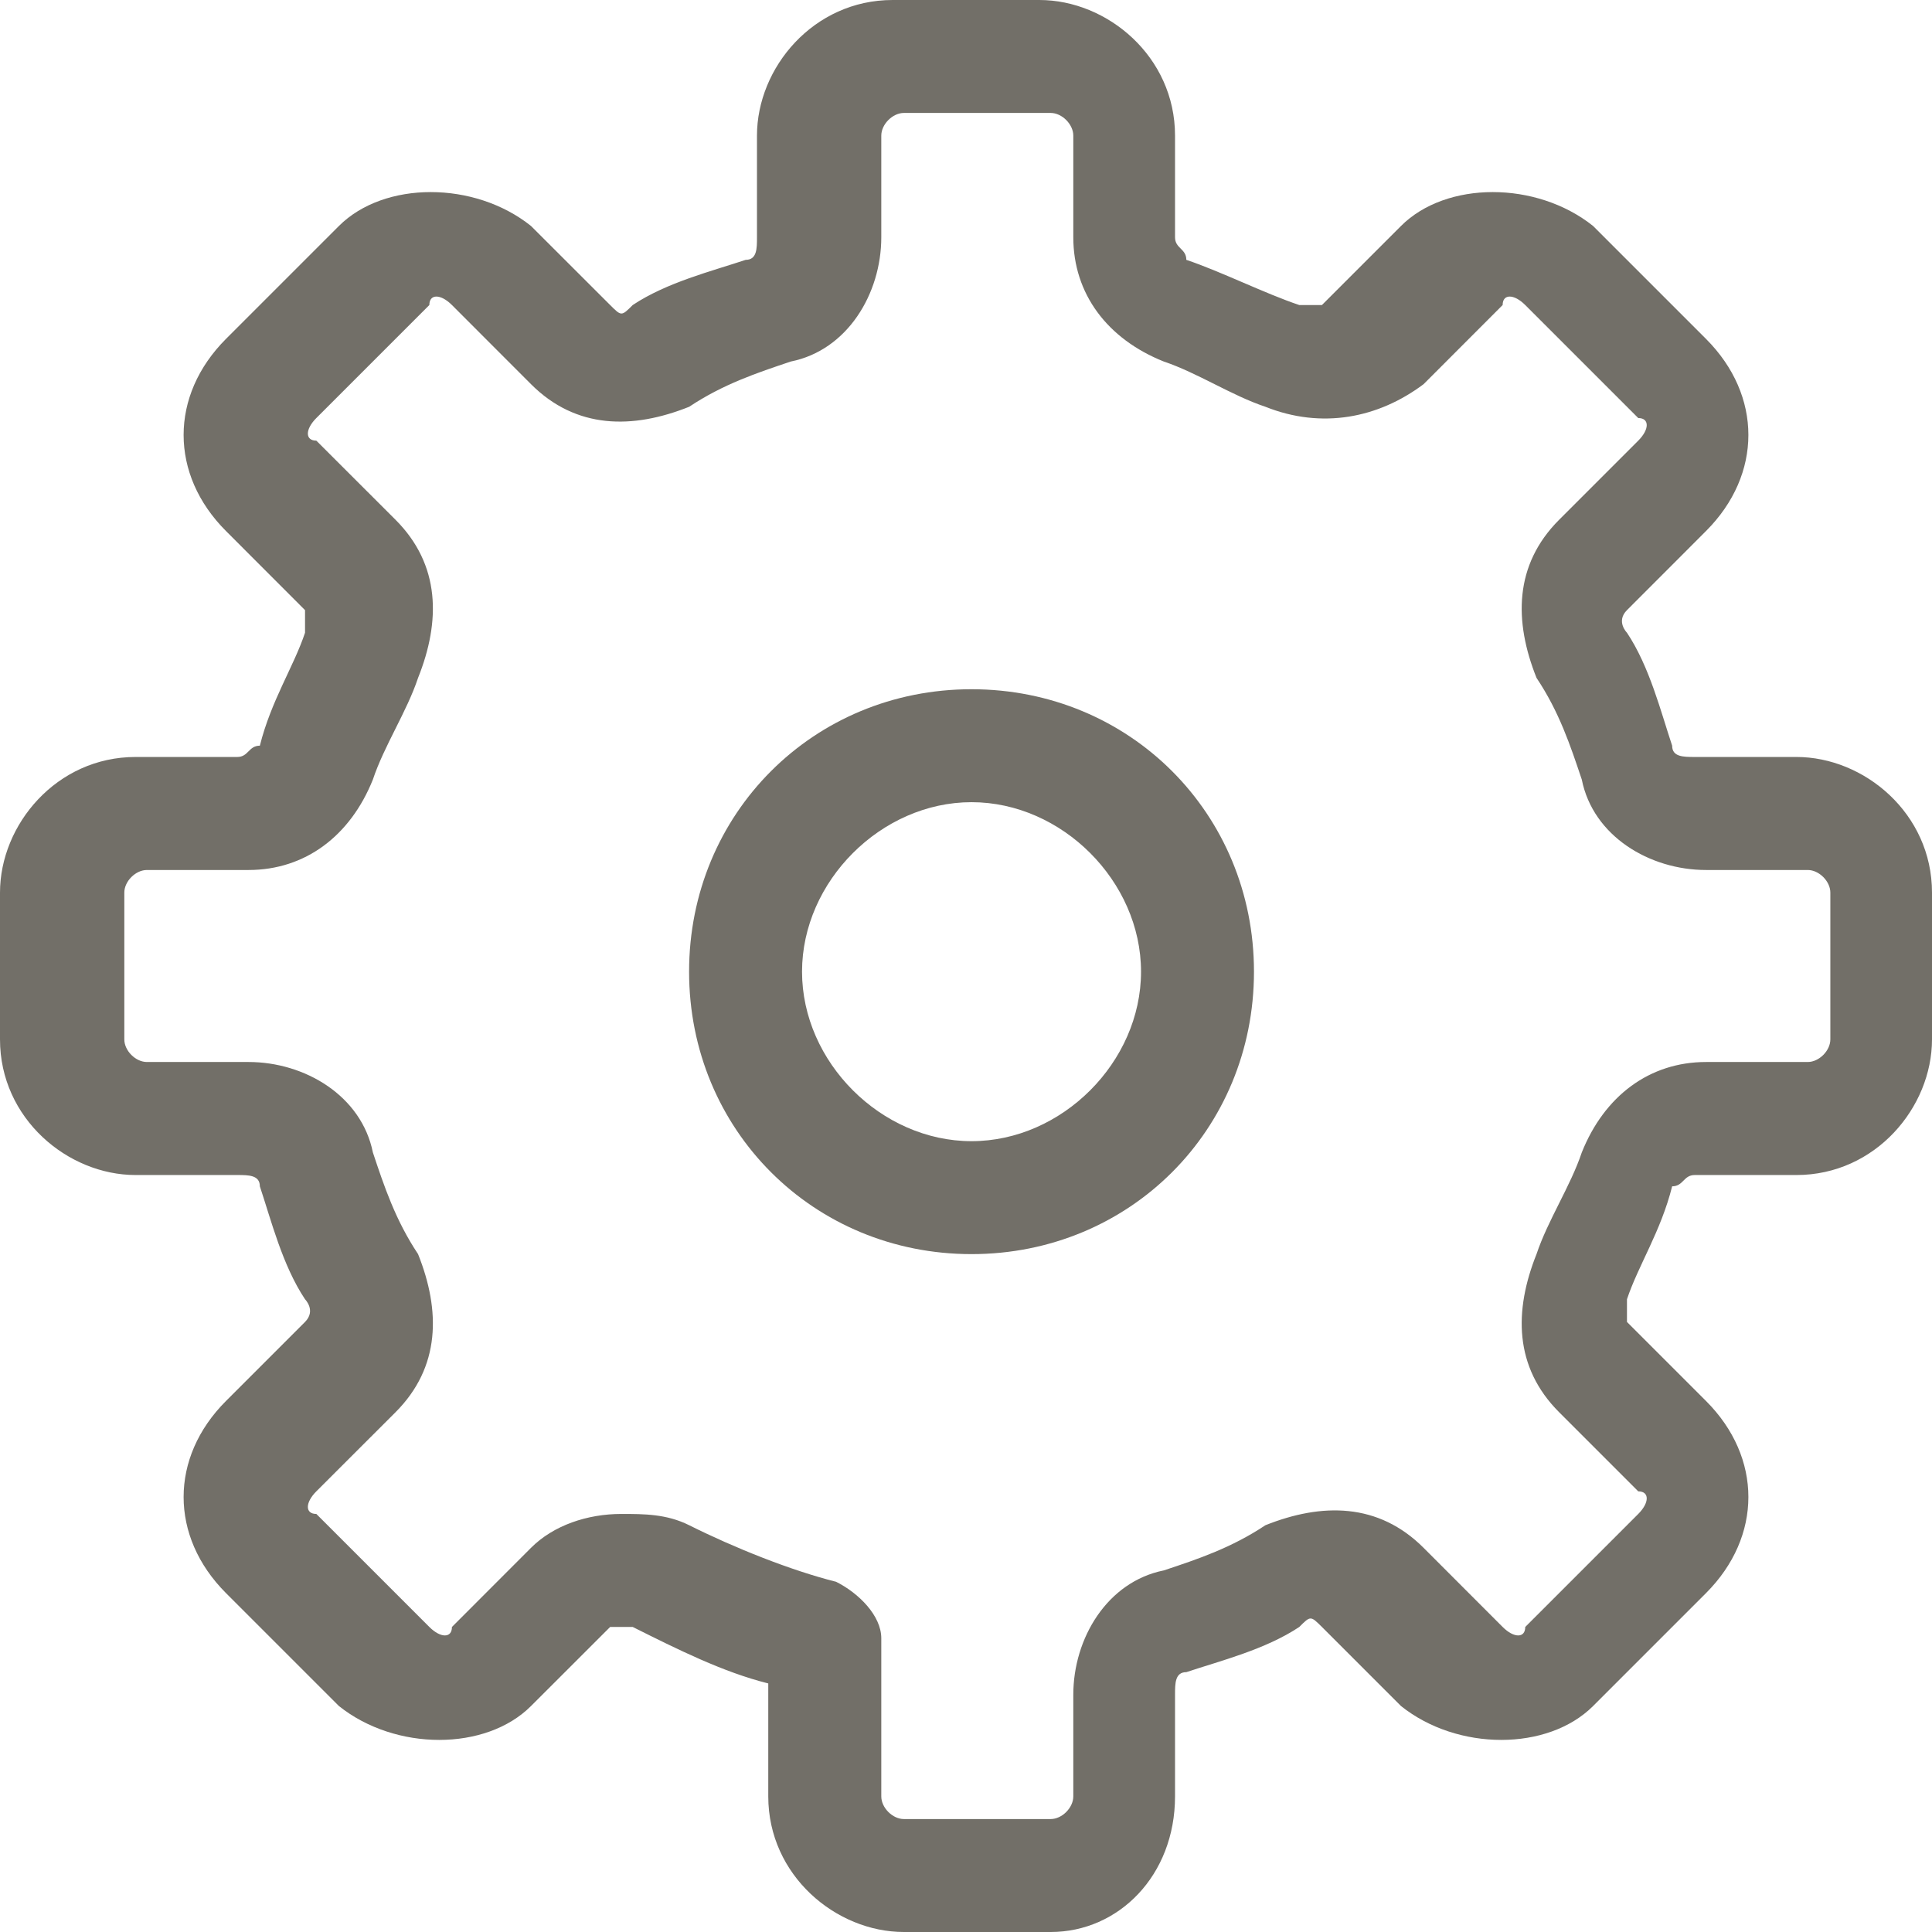
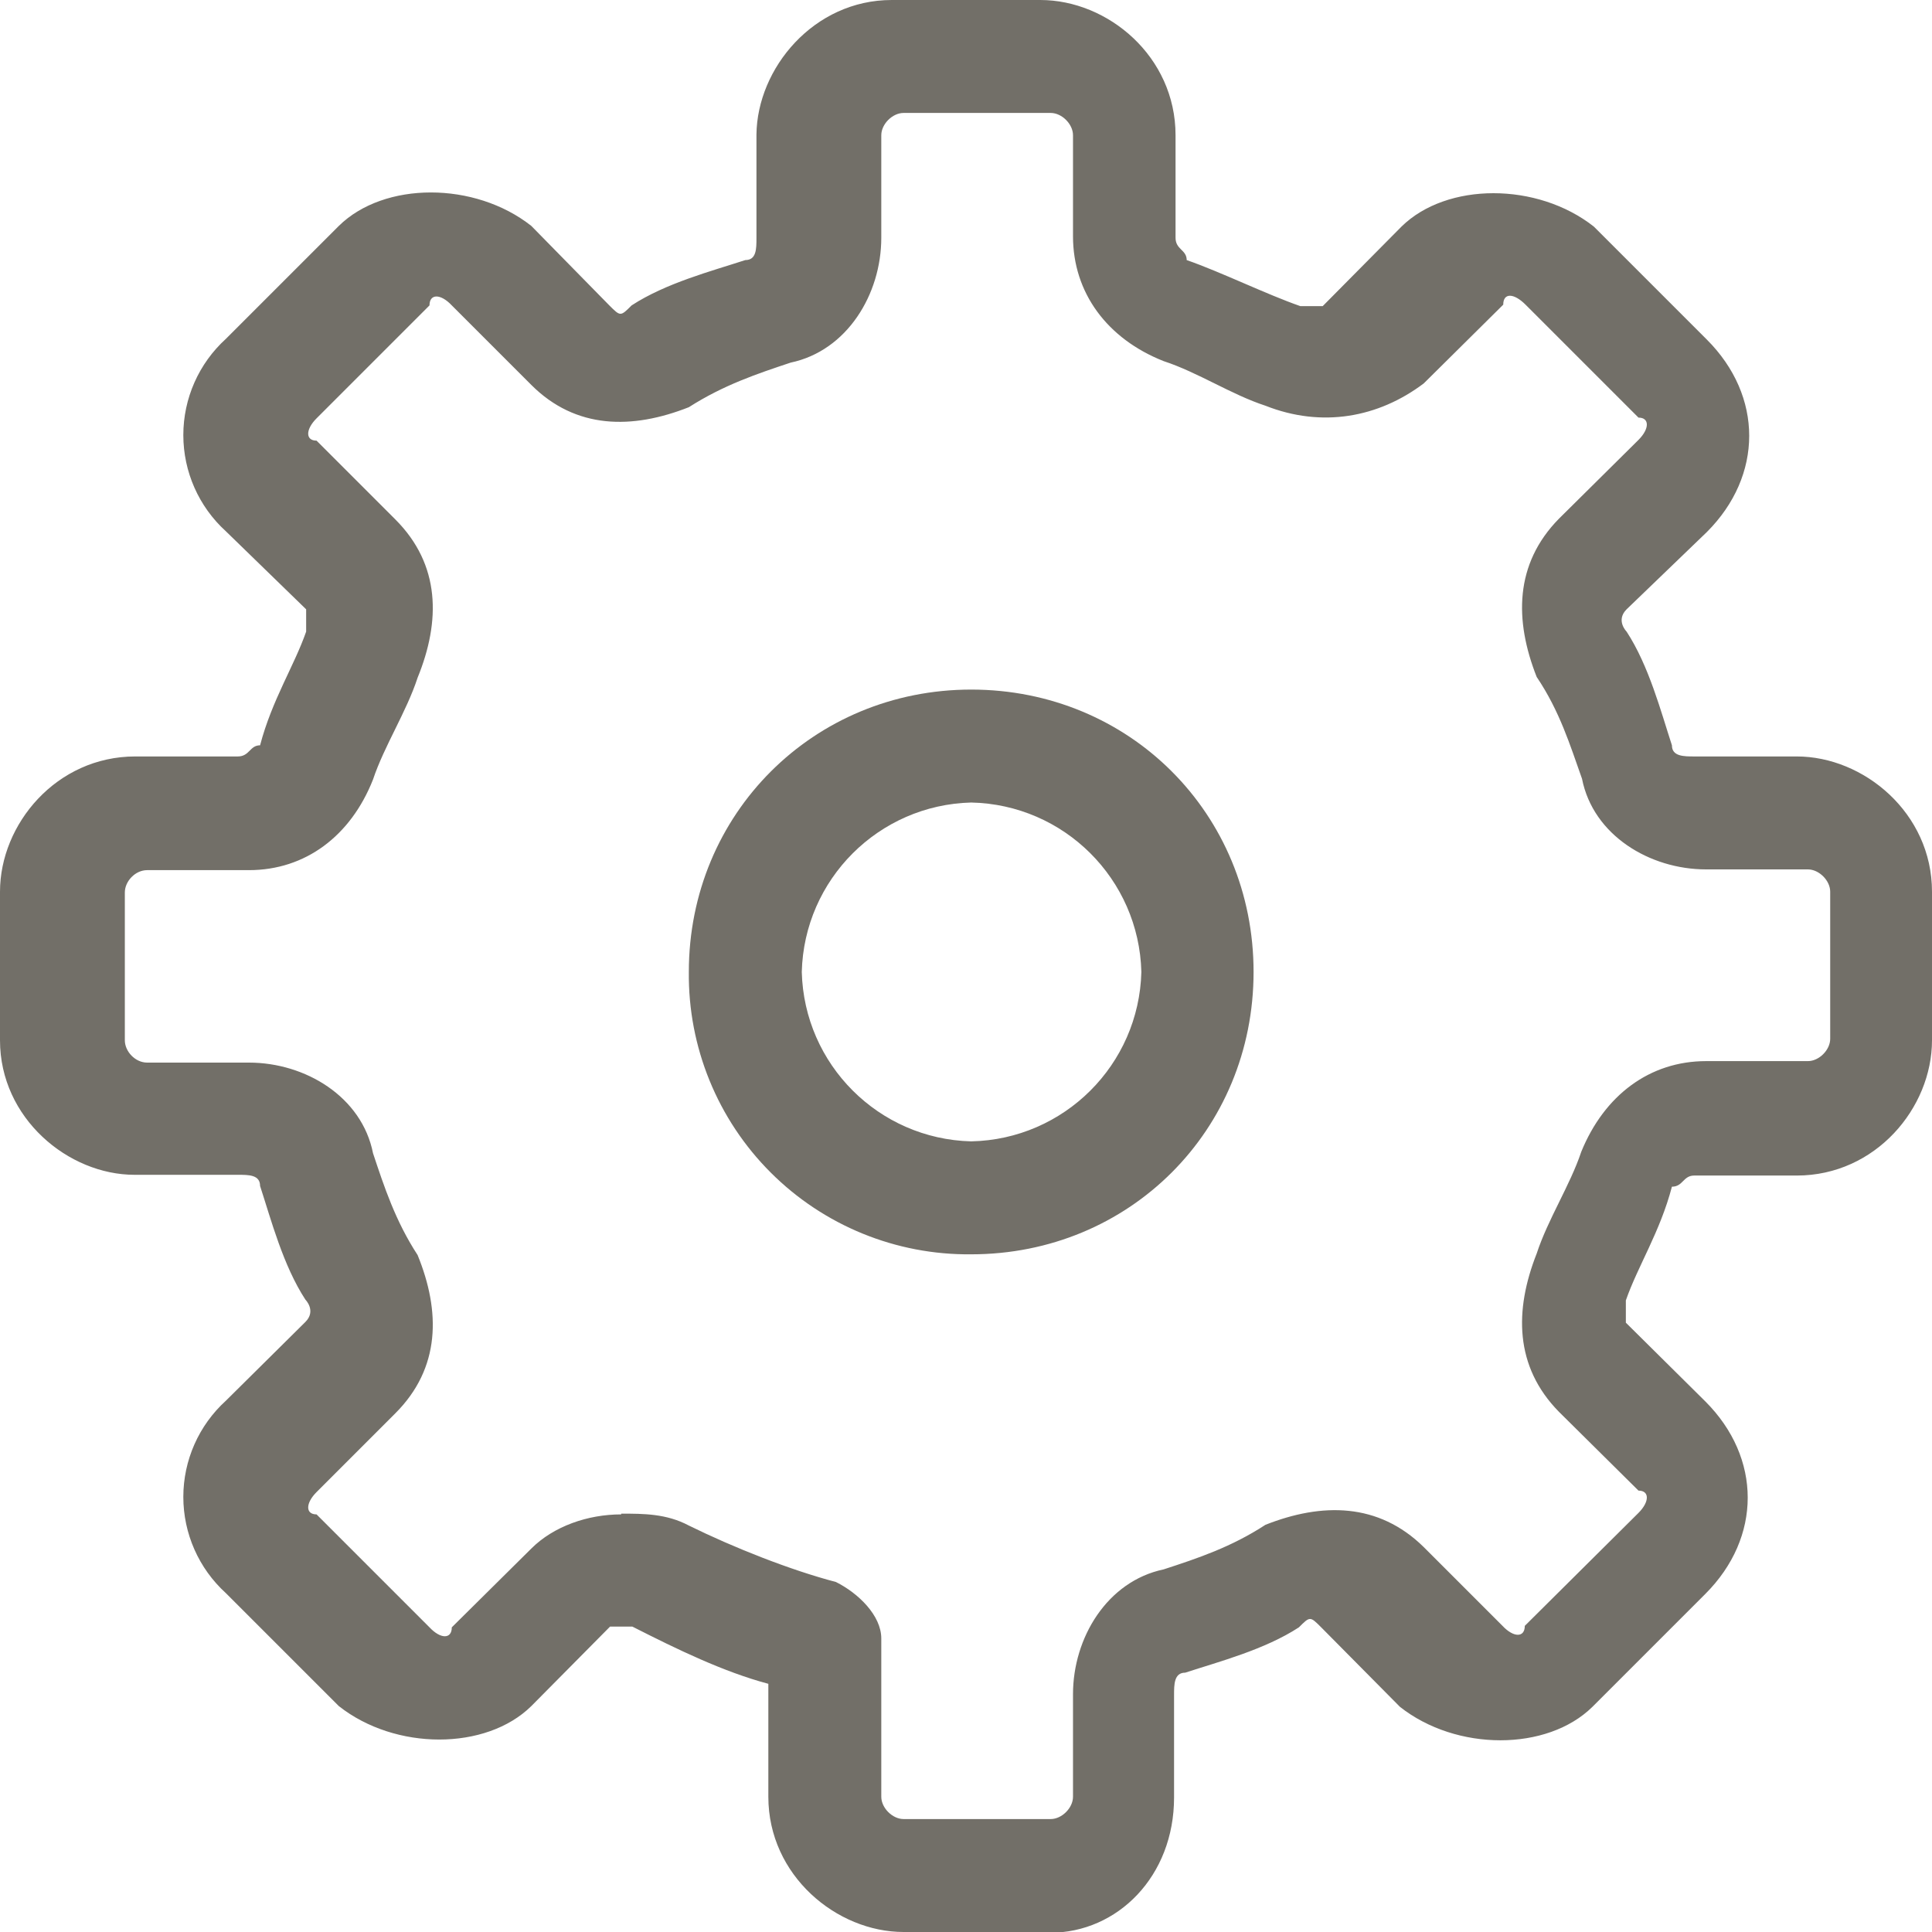
- <svg xmlns="http://www.w3.org/2000/svg" width="26" height="26" viewBox="0 0 26 26" fill="none">
-   <path d="M3.801 7.602C1.673 7.602 0 5.93 0 3.801C0 1.673 1.673 0 3.801 0C5.93 0 7.602 1.673 7.602 3.801C7.602 5.93 5.93 7.602 3.801 7.602ZM3.801 1.52C2.585 1.52 1.52 2.585 1.52 3.801C1.52 5.018 2.585 6.082 3.801 6.082C5.018 6.082 6.082 5.018 6.082 3.801C6.082 2.585 5.018 1.52 3.801 1.52Z" transform="translate(9.27344 9.27539)" fill="#726F68" />
-   <path d="M14.14 26H12.164C11.252 26 10.339 25.24 10.339 24.175V22.655C9.731 22.503 9.123 22.199 8.515 21.895C8.363 21.895 8.211 21.895 8.211 21.895L7.146 22.959C6.538 23.567 5.322 23.567 4.561 22.959L3.041 21.439C2.281 20.678 2.281 19.614 3.041 18.854L4.105 17.79C4.257 17.637 4.105 17.485 4.105 17.485C3.801 17.029 3.649 16.421 3.497 15.965C3.497 15.813 3.345 15.813 3.193 15.813H1.825C0.912 15.813 -5.80012e-07 15.053 -5.80012e-07 13.988V12.012C-5.80012e-07 11.099 0.76 10.187 1.825 10.187H3.193C3.345 10.187 3.345 10.035 3.497 10.035C3.649 9.427 3.953 8.971 4.105 8.515C4.105 8.363 4.105 8.363 4.105 8.211L3.041 7.146C2.281 6.386 2.281 5.322 3.041 4.561L4.561 3.041C5.17 2.433 6.386 2.433 7.146 3.041L8.211 4.105C8.363 4.257 8.363 4.257 8.515 4.105C8.971 3.801 9.579 3.649 10.035 3.497C10.187 3.497 10.187 3.345 10.187 3.193V1.825C10.187 0.912 10.947 -5.80012e-07 12.012 -5.80012e-07H13.988C14.901 -5.80012e-07 15.813 0.76 15.813 1.825V3.193C15.813 3.345 15.965 3.345 15.965 3.497C16.421 3.649 17.029 3.953 17.485 4.105C17.637 4.105 17.79 4.105 17.79 4.105L18.854 3.041C19.462 2.433 20.678 2.433 21.439 3.041L22.959 4.561C23.719 5.322 23.719 6.386 22.959 7.146L21.895 8.211C21.743 8.363 21.895 8.515 21.895 8.515C22.199 8.971 22.351 9.579 22.503 10.035C22.503 10.187 22.655 10.187 22.807 10.187H24.175C25.088 10.187 26 10.947 26 12.012V13.988C26 14.901 25.24 15.813 24.175 15.813H22.807C22.655 15.813 22.655 15.965 22.503 15.965C22.351 16.573 22.047 17.029 21.895 17.485C21.895 17.637 21.895 17.637 21.895 17.79L22.959 18.854C23.719 19.614 23.719 20.678 22.959 21.439L21.439 22.959C20.83 23.567 19.614 23.567 18.854 22.959L17.79 21.895C17.637 21.743 17.637 21.743 17.485 21.895C17.029 22.199 16.421 22.351 15.965 22.503C15.813 22.503 15.813 22.655 15.813 22.807V24.175C15.813 25.24 15.053 26 14.14 26ZM8.363 20.374C8.667 20.374 8.971 20.374 9.275 20.526C9.883 20.83 10.643 21.134 11.252 21.287C11.556 21.439 11.86 21.743 11.86 22.047V24.175C11.86 24.328 12.012 24.48 12.164 24.48H14.14C14.292 24.48 14.444 24.328 14.444 24.175V22.807C14.444 22.047 14.901 21.287 15.661 21.134C16.117 20.983 16.573 20.83 17.029 20.526C17.79 20.222 18.55 20.222 19.158 20.83L20.222 21.895C20.374 22.047 20.526 22.047 20.526 21.895L22.047 20.374C22.199 20.222 22.199 20.07 22.047 20.07L20.983 19.006C20.374 18.398 20.374 17.637 20.678 16.877C20.83 16.421 21.134 15.965 21.287 15.509C21.591 14.748 22.199 14.292 22.959 14.292H24.328C24.48 14.292 24.632 14.14 24.632 13.988V12.012C24.632 11.86 24.48 11.708 24.328 11.708H22.959C22.199 11.708 21.439 11.252 21.287 10.491C21.134 10.035 20.983 9.579 20.678 9.123C20.374 8.363 20.374 7.602 20.983 6.994L22.047 5.93C22.199 5.778 22.199 5.626 22.047 5.626L20.526 4.105C20.374 3.953 20.222 3.953 20.222 4.105L19.158 5.17C18.55 5.626 17.79 5.778 17.029 5.474C16.573 5.322 16.117 5.018 15.661 4.865C14.901 4.561 14.444 3.953 14.444 3.193V1.825C14.444 1.673 14.292 1.52 14.14 1.52H12.164C12.012 1.52 11.86 1.673 11.86 1.825V3.193C11.86 3.953 11.403 4.713 10.643 4.865C10.187 5.018 9.731 5.17 9.275 5.474C8.515 5.778 7.754 5.778 7.146 5.17L6.082 4.105C5.93 3.953 5.778 3.953 5.778 4.105L4.257 5.626C4.105 5.778 4.105 5.93 4.257 5.93L5.322 6.994C5.93 7.602 5.93 8.363 5.626 9.123C5.474 9.579 5.17 10.035 5.018 10.491C4.713 11.252 4.105 11.708 3.345 11.708H1.977C1.825 11.708 1.673 11.86 1.673 12.012V13.988C1.673 14.14 1.825 14.292 1.977 14.292H3.345C4.105 14.292 4.865 14.748 5.018 15.509C5.17 15.965 5.322 16.421 5.626 16.877C5.93 17.637 5.93 18.398 5.322 19.006L4.257 20.07C4.105 20.222 4.105 20.374 4.257 20.374L5.778 21.895C5.93 22.047 6.082 22.047 6.082 21.895L7.146 20.83C7.45 20.526 7.906 20.374 8.363 20.374Z" fill="#726F68" />
+ <svg xmlns="http://www.w3.org/2000/svg" width="26" height="26" fill="none">
+   <path d="M13.07 16.88a3.76 3.76 0 0 1-3.8-3.8c0-2.13 1.68-3.8 3.8-3.8 2.13 0 3.8 1.67 3.8 3.8s-1.67 3.8-3.8 3.8zm0-6.08a2.34 2.34 0 0 0-2.28 2.28 2.34 2.34 0 0 0 2.28 2.28 2.34 2.34 0 0 0 2.29-2.28 2.34 2.34 0 0 0-2.29-2.28z" fill="#726F68" />
+   <path d="M14.14 26h-1.98c-.9 0-1.82-.76-1.82-1.82v-1.52c-.6-.16-1.22-.46-1.83-.77h-.3l-1.06 1.07c-.61.6-1.83.6-2.59 0l-1.52-1.52a1.75 1.75 0 0 1 0-2.59l1.07-1.06c.15-.15 0-.3 0-.3-.3-.46-.46-1.07-.61-1.53 0-.15-.15-.15-.3-.15H1.81C.92 15.81 0 15.05 0 14V12c0-.91.76-1.82 1.82-1.82H3.2c.16 0 .16-.15.3-.15.16-.61.46-1.07.62-1.53v-.3L3.04 7.15a1.75 1.75 0 0 1 0-2.59l1.52-1.52c.61-.6 1.83-.6 2.59 0L8.2 4.11c.15.15.15.15.3 0 .46-.3 1.07-.46 1.53-.61.15 0 .15-.15.15-.3V1.81C10.19.92 10.95 0 12 0H14c.91 0 1.82.76 1.82 1.82V3.2c0 .16.15.16.15.3.46.16 1.07.46 1.53.62h.3l1.06-1.07c.61-.6 1.83-.6 2.59 0l1.52 1.52c.76.76.76 1.83 0 2.59L21.89 8.2c-.15.15 0 .3 0 .3.3.46.46 1.07.61 1.53 0 .15.16.15.3.15h1.38c.9 0 1.82.76 1.82 1.82V14c0 .91-.76 1.82-1.82 1.82H22.8c-.15 0-.15.15-.3.15-.16.61-.46 1.07-.62 1.53v.3l1.07 1.06c.76.76.76 1.83 0 2.59l-1.52 1.52c-.61.6-1.83.6-2.59 0l-1.06-1.07c-.15-.15-.15-.15-.3 0-.46.3-1.07.46-1.53.61-.15 0-.15.16-.15.3v1.38c0 1.06-.76 1.82-1.67 1.82zm-5.78-5.63c.3 0 .61 0 .91.16.61.3 1.37.6 1.98.76.3.15.61.45.61.76v2.13c0 .15.15.3.3.3h1.98c.15 0 .3-.15.3-.3V22.8c0-.76.46-1.52 1.22-1.68.46-.15.91-.3 1.37-.6.76-.3 1.52-.3 2.13.3l1.06 1.06c.15.16.3.16.3 0l1.53-1.52c.15-.15.15-.3 0-.3l-1.07-1.06c-.6-.61-.6-1.37-.3-2.13.15-.46.45-.92.6-1.37.31-.76.92-1.22 1.68-1.22h1.37c.15 0 .3-.15.3-.3V12c0-.15-.15-.3-.3-.3h-1.37c-.76 0-1.52-.46-1.67-1.22-.16-.45-.3-.91-.61-1.37-.3-.76-.3-1.52.3-2.13l1.07-1.06c.15-.15.15-.3 0-.3L20.53 4.1c-.16-.16-.3-.16-.3 0l-1.07 1.06c-.61.46-1.37.6-2.13.3-.46-.15-.91-.45-1.37-.6-.76-.3-1.22-.92-1.22-1.68V1.82c0-.15-.15-.3-.3-.3h-1.98c-.15 0-.3.15-.3.3V3.2c0 .76-.46 1.52-1.22 1.68-.45.15-.9.3-1.37.6-.76.3-1.52.3-2.12-.3L6.08 4.11c-.15-.16-.3-.16-.3 0L4.26 5.63c-.15.15-.15.3 0 .3l1.06 1.06c.61.61.61 1.37.3 2.13-.15.46-.45.92-.6 1.37-.3.76-.91 1.22-1.67 1.22H1.98c-.16 0-.3.15-.3.3V14c0 .15.14.3.3.3h1.37c.76 0 1.52.46 1.67 1.22.15.45.3.91.6 1.37.31.76.31 1.52-.3 2.13l-1.06 1.06c-.15.15-.15.3 0 .3l1.52 1.52c.15.16.3.16.3 0l1.07-1.06c.3-.3.76-.46 1.21-.46z" fill="#726F68" />
</svg>
